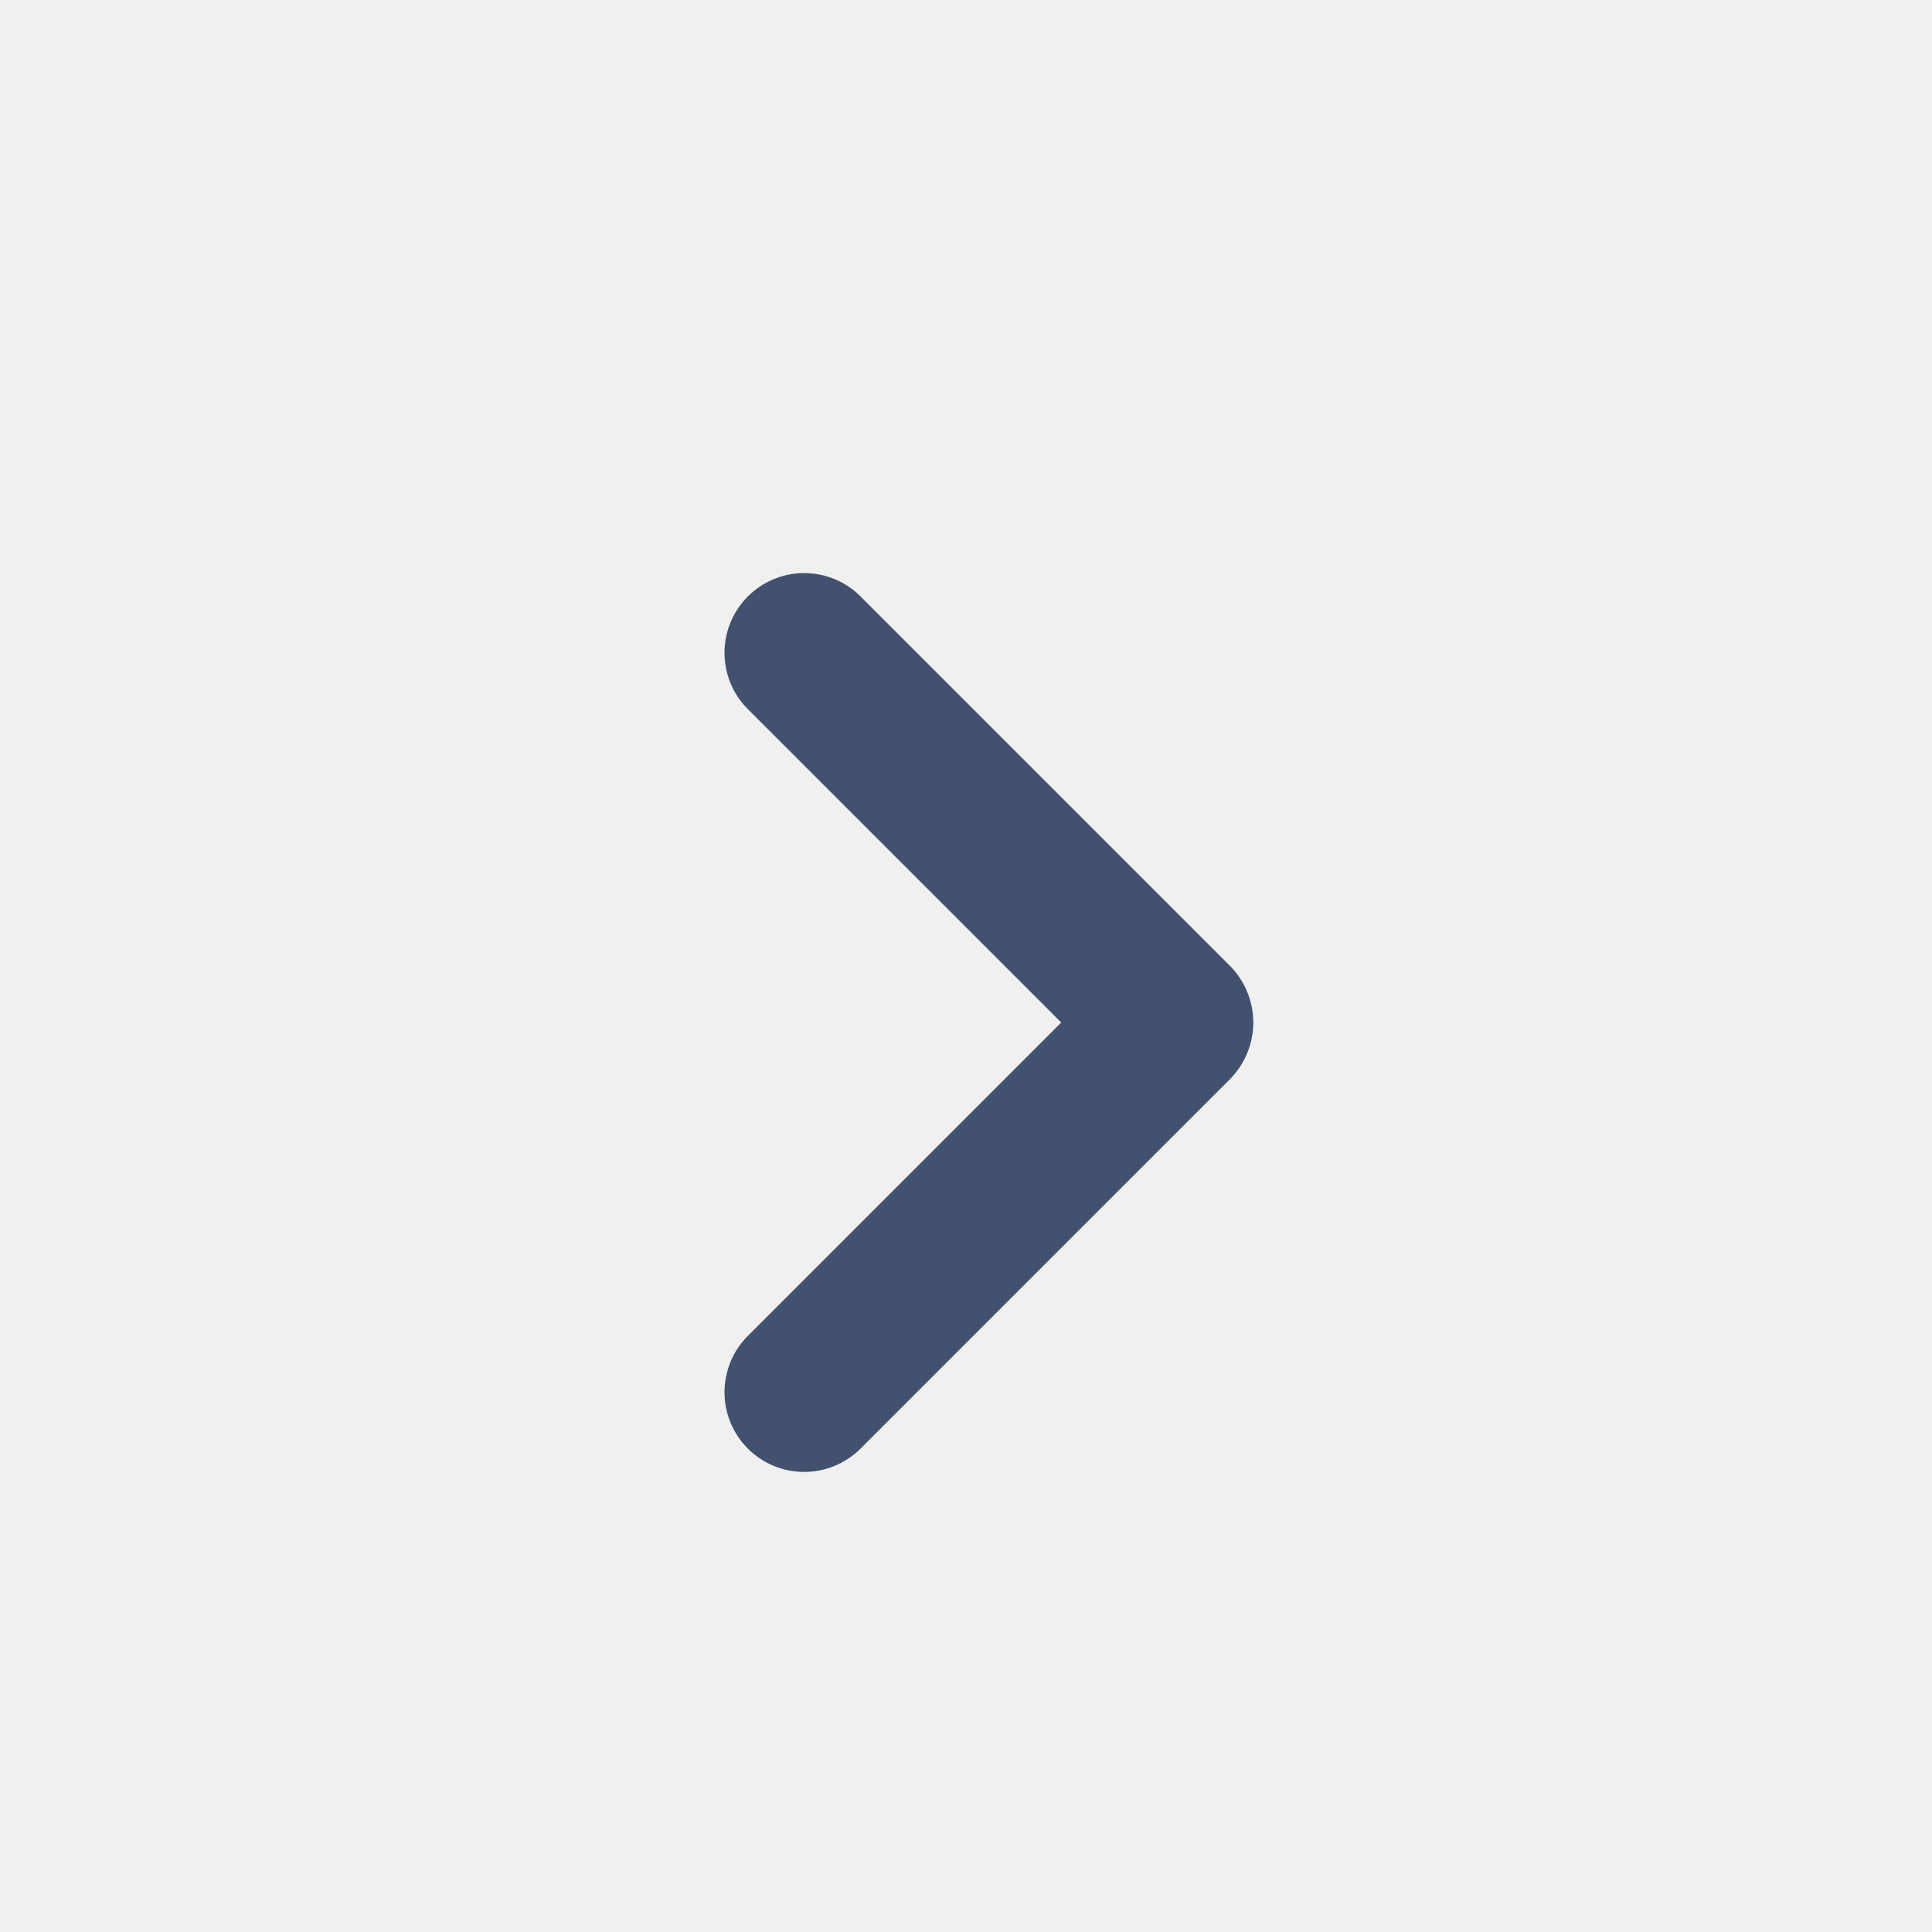
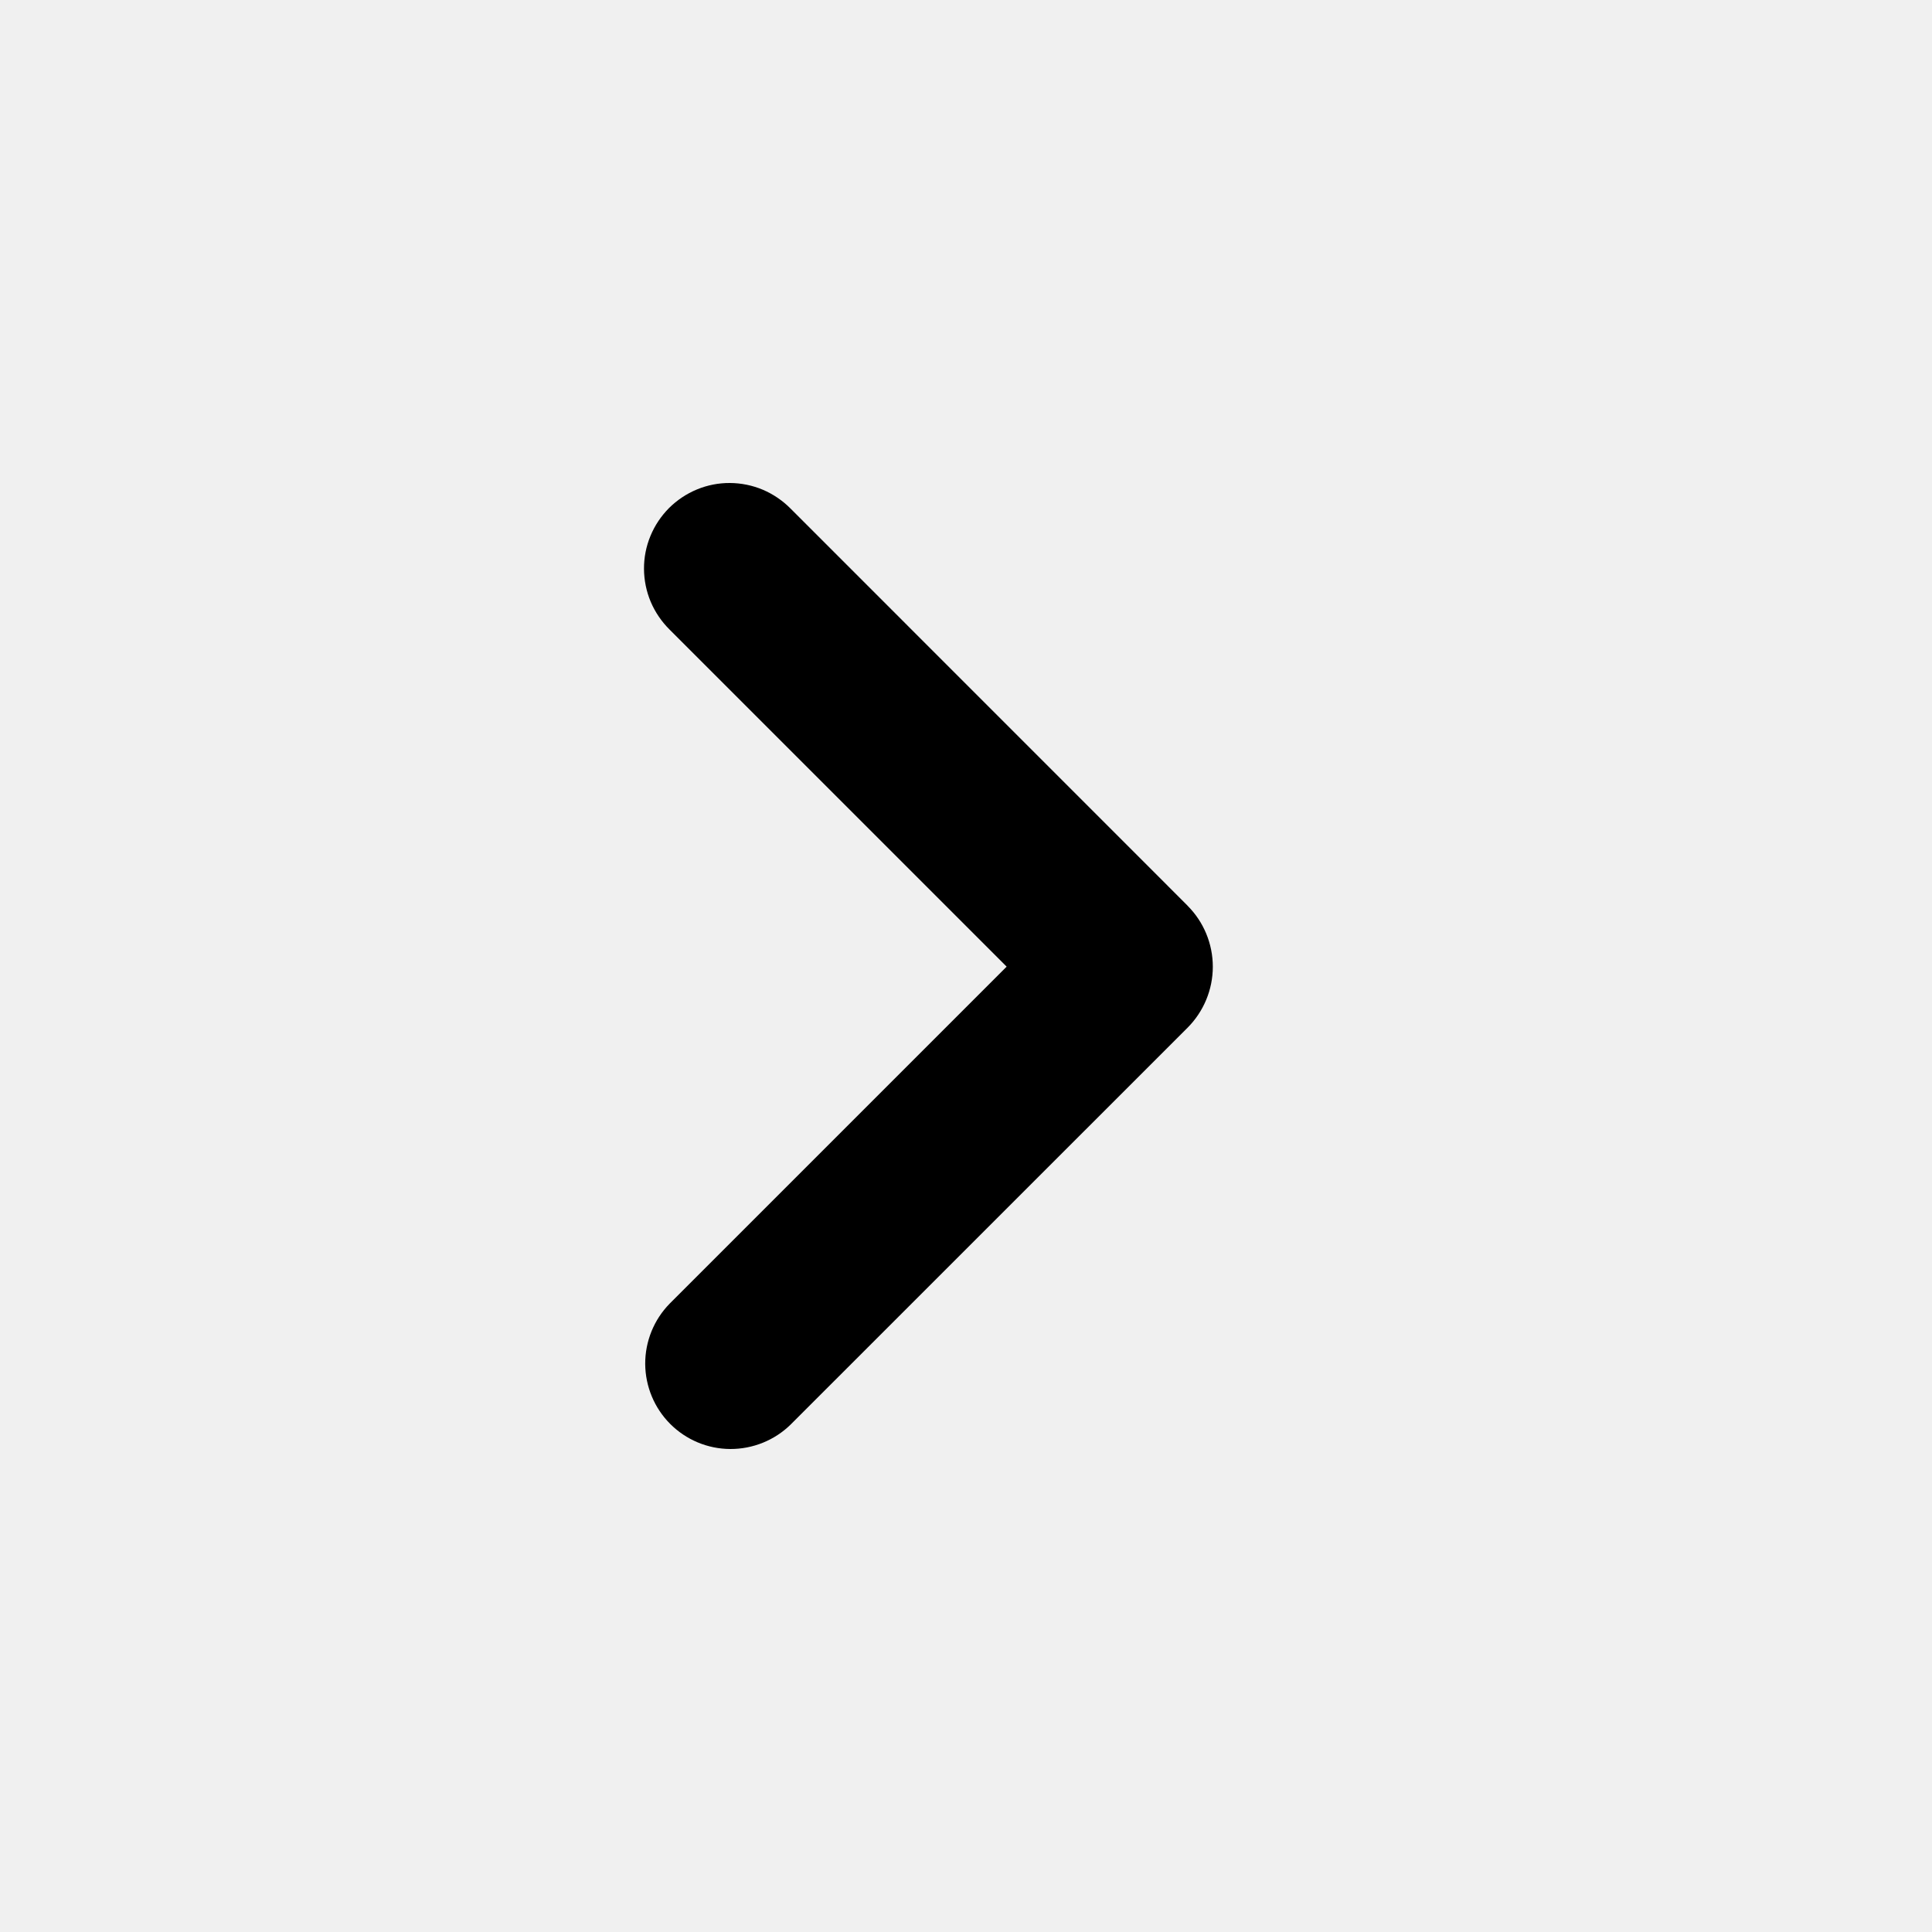
<svg xmlns="http://www.w3.org/2000/svg" width="24" height="24" viewBox="0 0 24 24" fill="none">
-   <rect width="24" height="24" fill="white" fill-opacity="0.01" />
-   <path fill-rule="evenodd" clip-rule="evenodd" d="M15.276 11.995C15.463 12.182 15.569 12.437 15.569 12.702C15.569 12.967 15.463 13.221 15.276 13.409L10.683 18.002C10.497 18.184 10.246 18.286 9.985 18.285C9.724 18.284 9.474 18.179 9.29 17.995C9.106 17.811 9.001 17.561 9 17.3C8.999 17.039 9.1 16.788 9.283 16.602L13.183 12.702L9.283 8.802C9.1 8.616 8.999 8.365 9 8.104C9.001 7.843 9.106 7.593 9.29 7.409C9.474 7.225 9.724 7.12 9.985 7.119C10.246 7.118 10.497 7.219 10.683 7.402L15.276 11.995Z" fill="#42526E" />
+   <path fill-rule="evenodd" clip-rule="evenodd" d="M14.751 11.249L9.822 6.319C9.723 6.219 9.606 6.139 9.477 6.084C9.347 6.029 9.208 6.001 9.068 6C8.928 5.999 8.788 6.026 8.658 6.08C8.529 6.133 8.411 6.212 8.311 6.311C8.212 6.411 8.133 6.529 8.08 6.658C8.026 6.788 7.999 6.928 8 7.068C8.001 7.208 8.029 7.347 8.084 7.477C8.139 7.606 8.219 7.723 8.319 7.822L12.505 12.008L8.319 16.194C8.123 16.394 8.014 16.663 8.015 16.943C8.017 17.223 8.128 17.491 8.326 17.689C8.524 17.887 8.792 17.999 9.072 18C9.352 18.001 9.622 17.892 9.822 17.696L14.751 12.768C14.953 12.566 15.066 12.293 15.066 12.009C15.066 11.724 14.953 11.451 14.751 11.25L14.751 11.249Z" fill="black" />
</svg>
